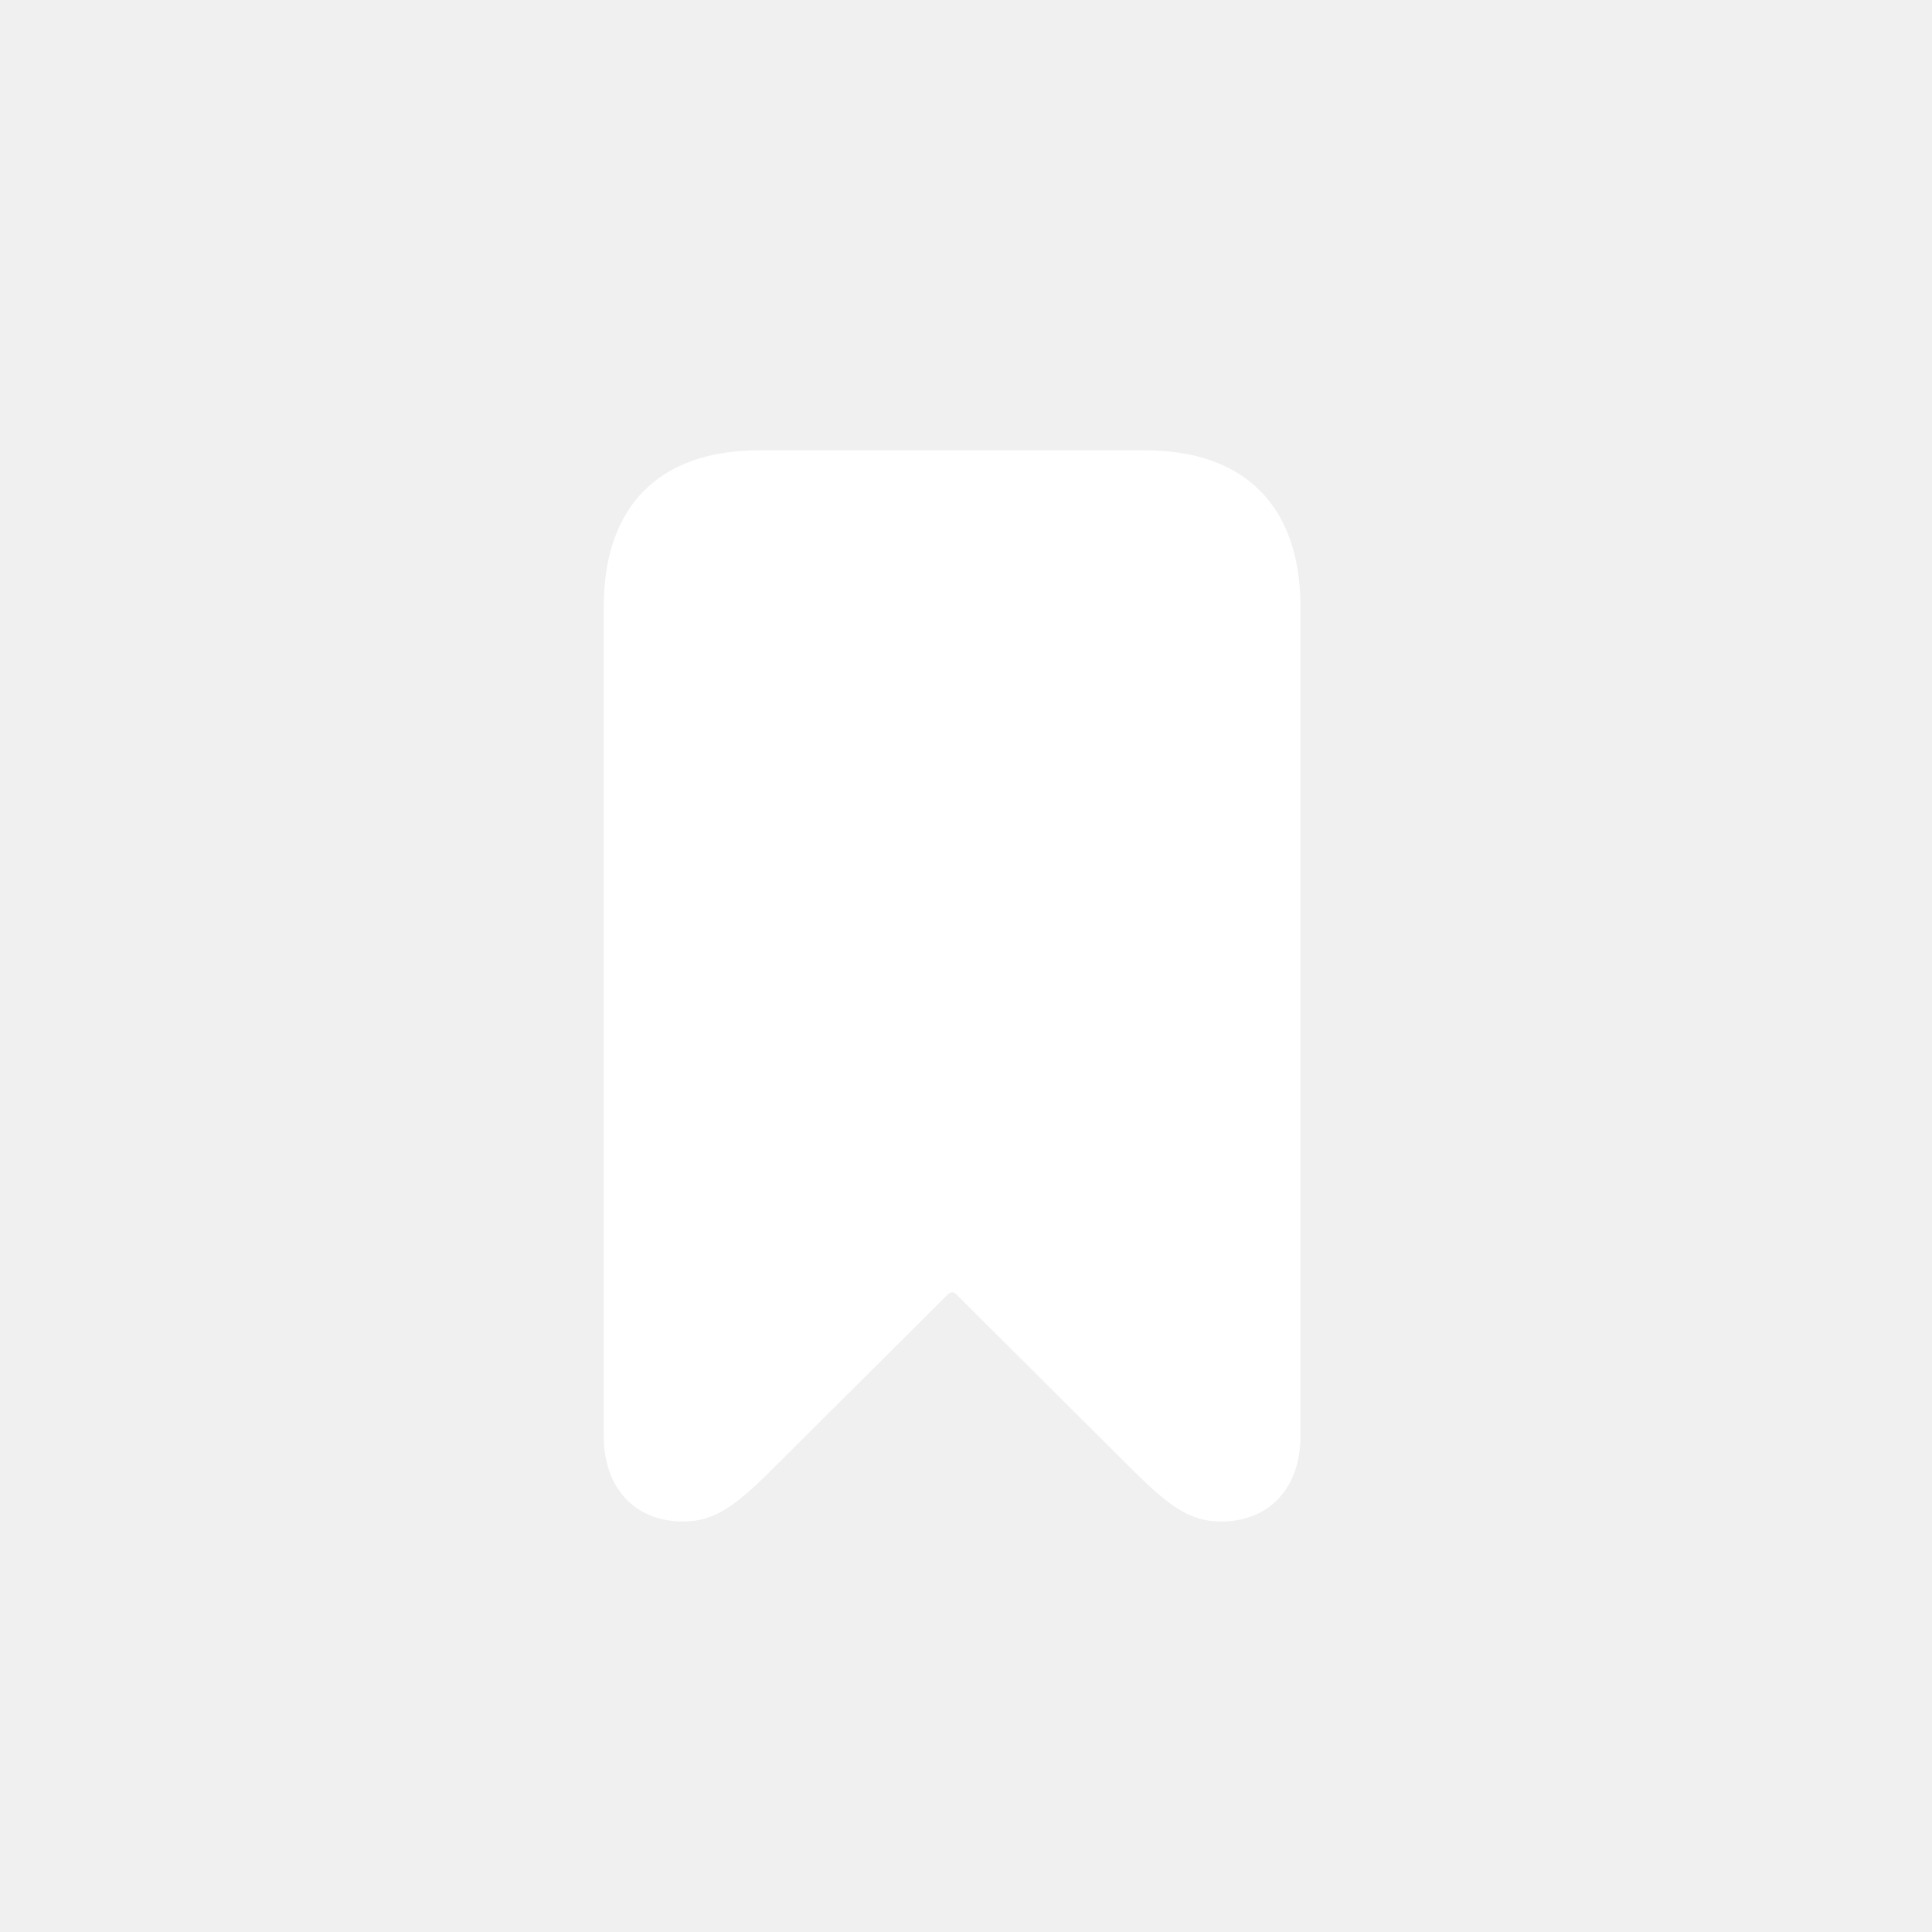
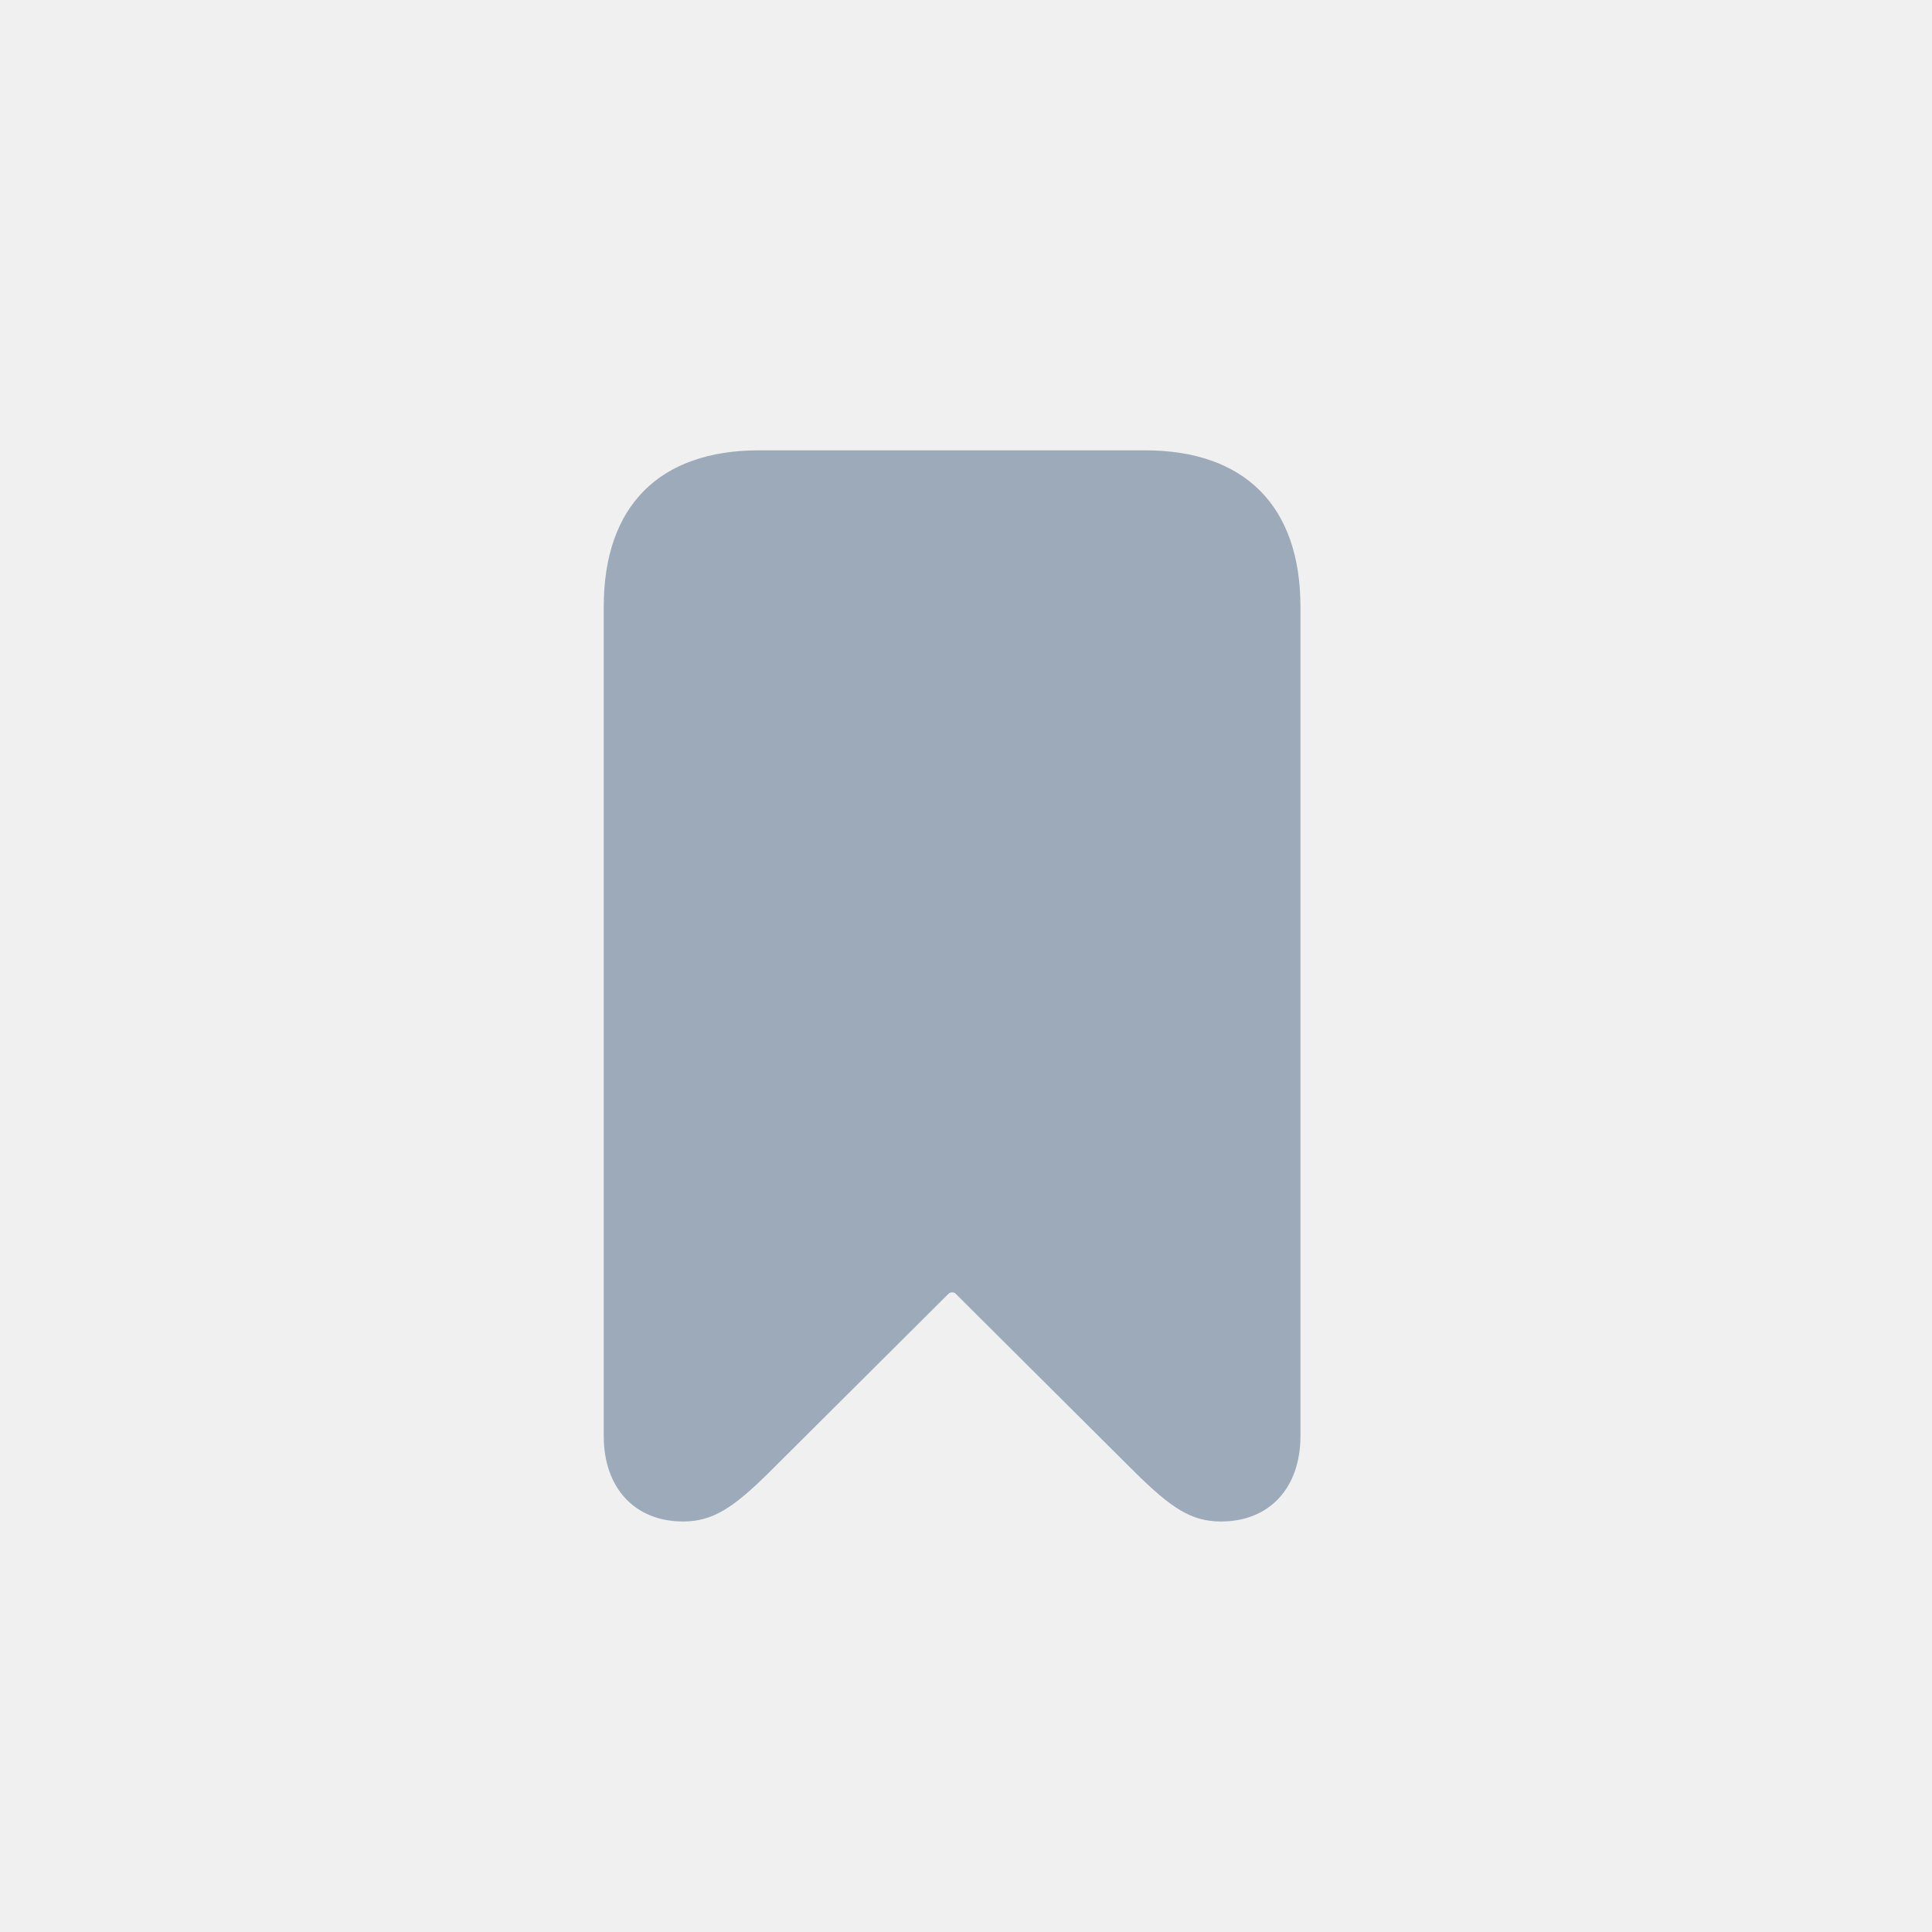
<svg xmlns="http://www.w3.org/2000/svg" width="48" height="48" viewBox="0 0 48 48" fill="none">
  <g clip-path="url(#clip0_3_37)">
-     <path d="M16.969 37.801C17.707 37.801 18.217 37.467 19.131 36.559L23.561 32.147C23.613 32.094 23.701 32.094 23.748 32.147L28.184 36.565C29.104 37.473 29.596 37.801 30.34 37.801C31.529 37.801 32.309 36.975 32.309 35.68V15.072C32.309 12.576 30.926 11.188 28.447 11.188H18.861C16.377 11.188 15 12.576 15 15.072V35.68C15 36.975 15.779 37.801 16.969 37.801Z" fill="white" />
+     <path d="M16.969 37.801C17.707 37.801 18.217 37.467 19.131 36.559L23.561 32.147C23.613 32.094 23.701 32.094 23.748 32.147L28.184 36.565C29.104 37.473 29.596 37.801 30.34 37.801C31.529 37.801 32.309 36.975 32.309 35.68V15.072C32.309 12.576 30.926 11.188 28.447 11.188H18.861C16.377 11.188 15 12.576 15 15.072V35.68C15 36.975 15.779 37.801 16.969 37.801Z" fill="#9caaba" />
  </g>
  <defs>
    <clipPath id="clip0_3_37">
-       <rect width="17.66" height="26.801" fill="white" transform="translate(15 11)" />
+       <rect width="17.66" height="26.801" fill="#9caaba" transform="translate(15 11)" />
    </clipPath>
  </defs>
</svg>
